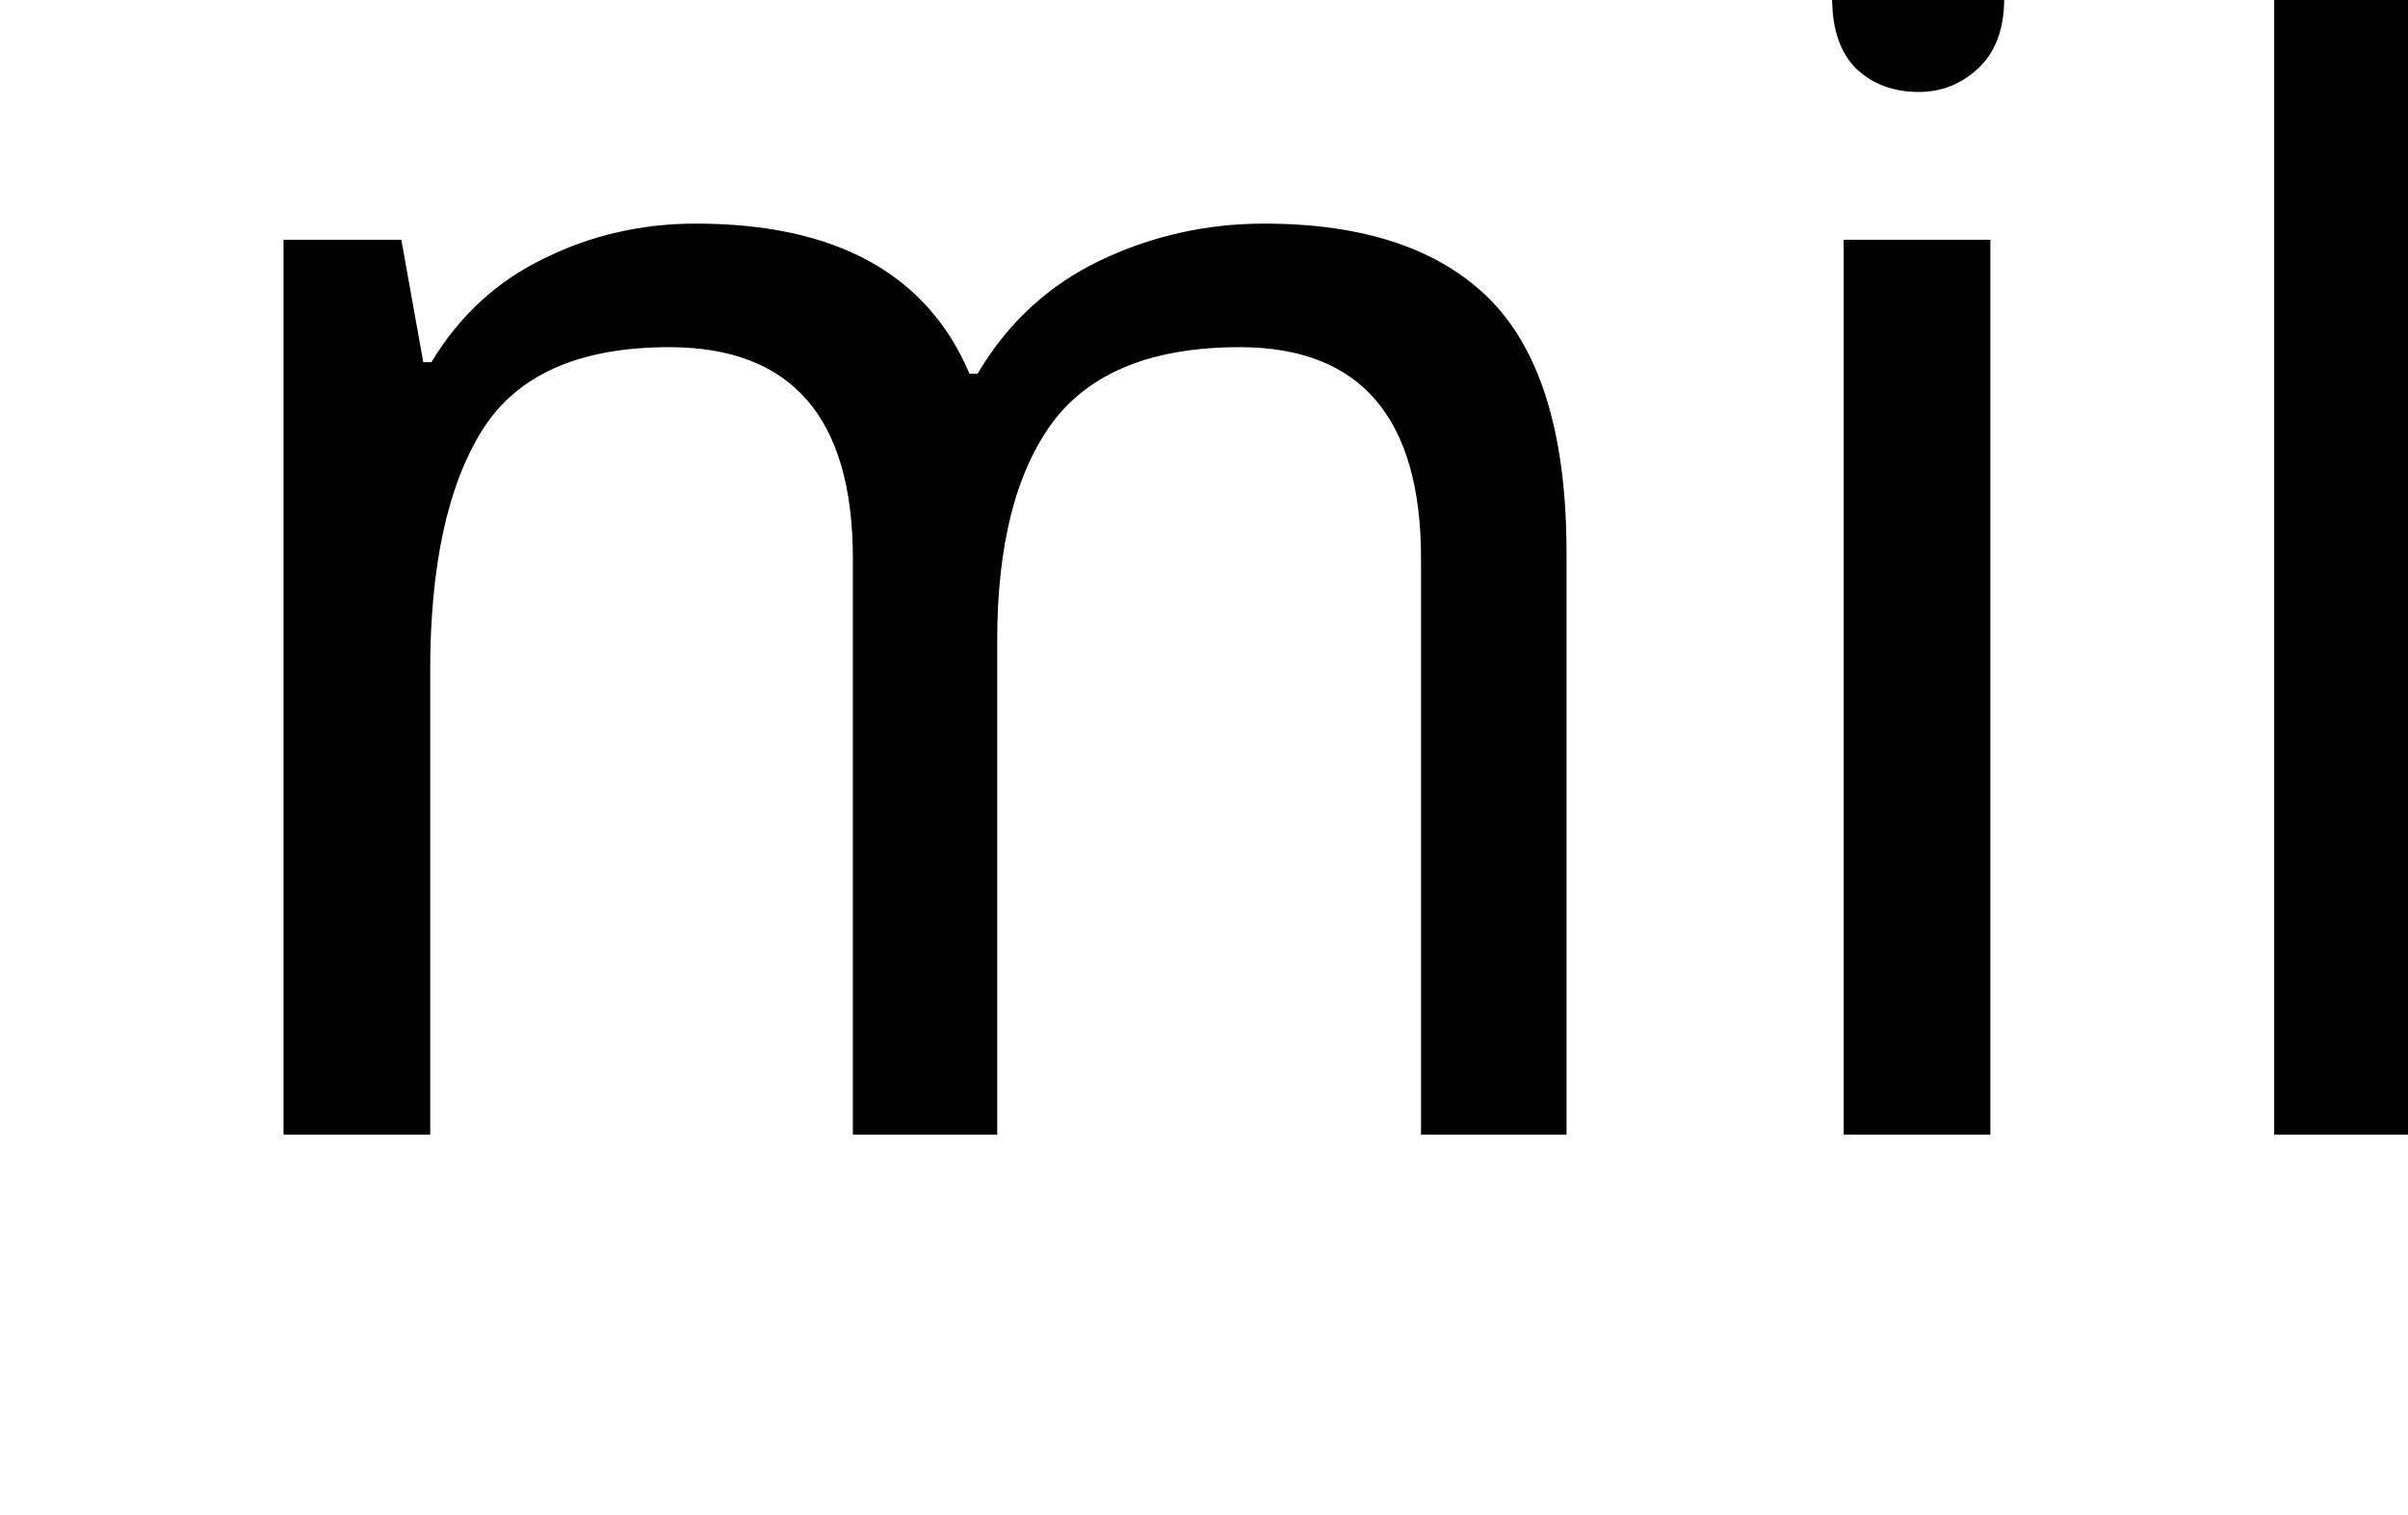
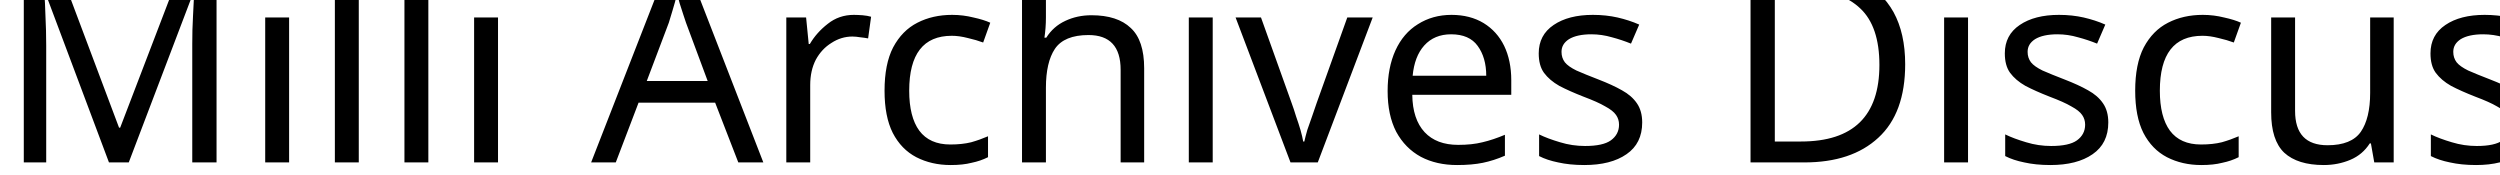
- <svg xmlns="http://www.w3.org/2000/svg" width="32.581mm" height="20.497mm" viewBox="0 0 32.581 20.497" version="1.1" id="SVGRoot">
+ <svg xmlns="http://www.w3.org/2000/svg" width="104.571mm" height="7.309mm" viewBox="0 0 104.571 7.309" version="1.1" id="SVGRoot">
  <defs id="defs10" />
-   <g id="layer1" transform="translate(-7.214448,-4.236007)">
-     <text xml:space="preserve" style="font-style:normal;font-variant:normal;font-weight:normal;font-stretch:normal;font-size:10.583px;line-height:1.25;font-family:'UKIJ Diwani Yantu';-inkscape-font-specification:'UKIJ Diwani Yantu';letter-spacing:0px;word-spacing:0px;fill:#000000;fill-opacity:1;stroke:none;stroke-width:0.265" x="9.128" y="19.589" id="text25">
-       <tspan id="tspan23" x="9.128" y="19.589" style="font-style:normal;font-variant:normal;font-weight:normal;font-stretch:normal;font-size:22.578px;font-family:'UKIJ Qolyazma Tez';-inkscape-font-specification:'UKIJ Qolyazma Tez';stroke-width:0.265" transform="translate(0,-0.5291667)">milli</tspan>
+   <g id="layer1" transform="translate(-9.227353,-12.79206)">
+     <text xml:space="preserve" style="font-style:normal;font-variant:normal;font-weight:normal;font-stretch:normal;font-size:11.289px;line-height:0.7;font-family:'UKIJ Diwani Yantu';-inkscape-font-specification:'UKIJ Diwani Yantu';text-align:start;letter-spacing:0px;word-spacing:0px;text-anchor:start;fill:#000000;fill-opacity:1;stroke:none;stroke-width:0.265" x="9.128" y="19.589" id="text25">
+       <tspan x="9.128" y="19.589" style="font-style:normal;font-variant:normal;font-weight:normal;font-stretch:normal;font-size:11.289px;line-height:0.7;font-family:'UKIJ Qolyazma Tez';-inkscape-font-specification:'UKIJ Qolyazma Tez';text-align:start;text-anchor:start;stroke-width:0.265" transform="translate(0,-0.5291667)" id="tspan19" dy="0 0 0 0 0 0 0 0 0 0 0 0 0 0 0 0">Milli Archives Discussions</tspan>
    </text>
  </g>
</svg>
